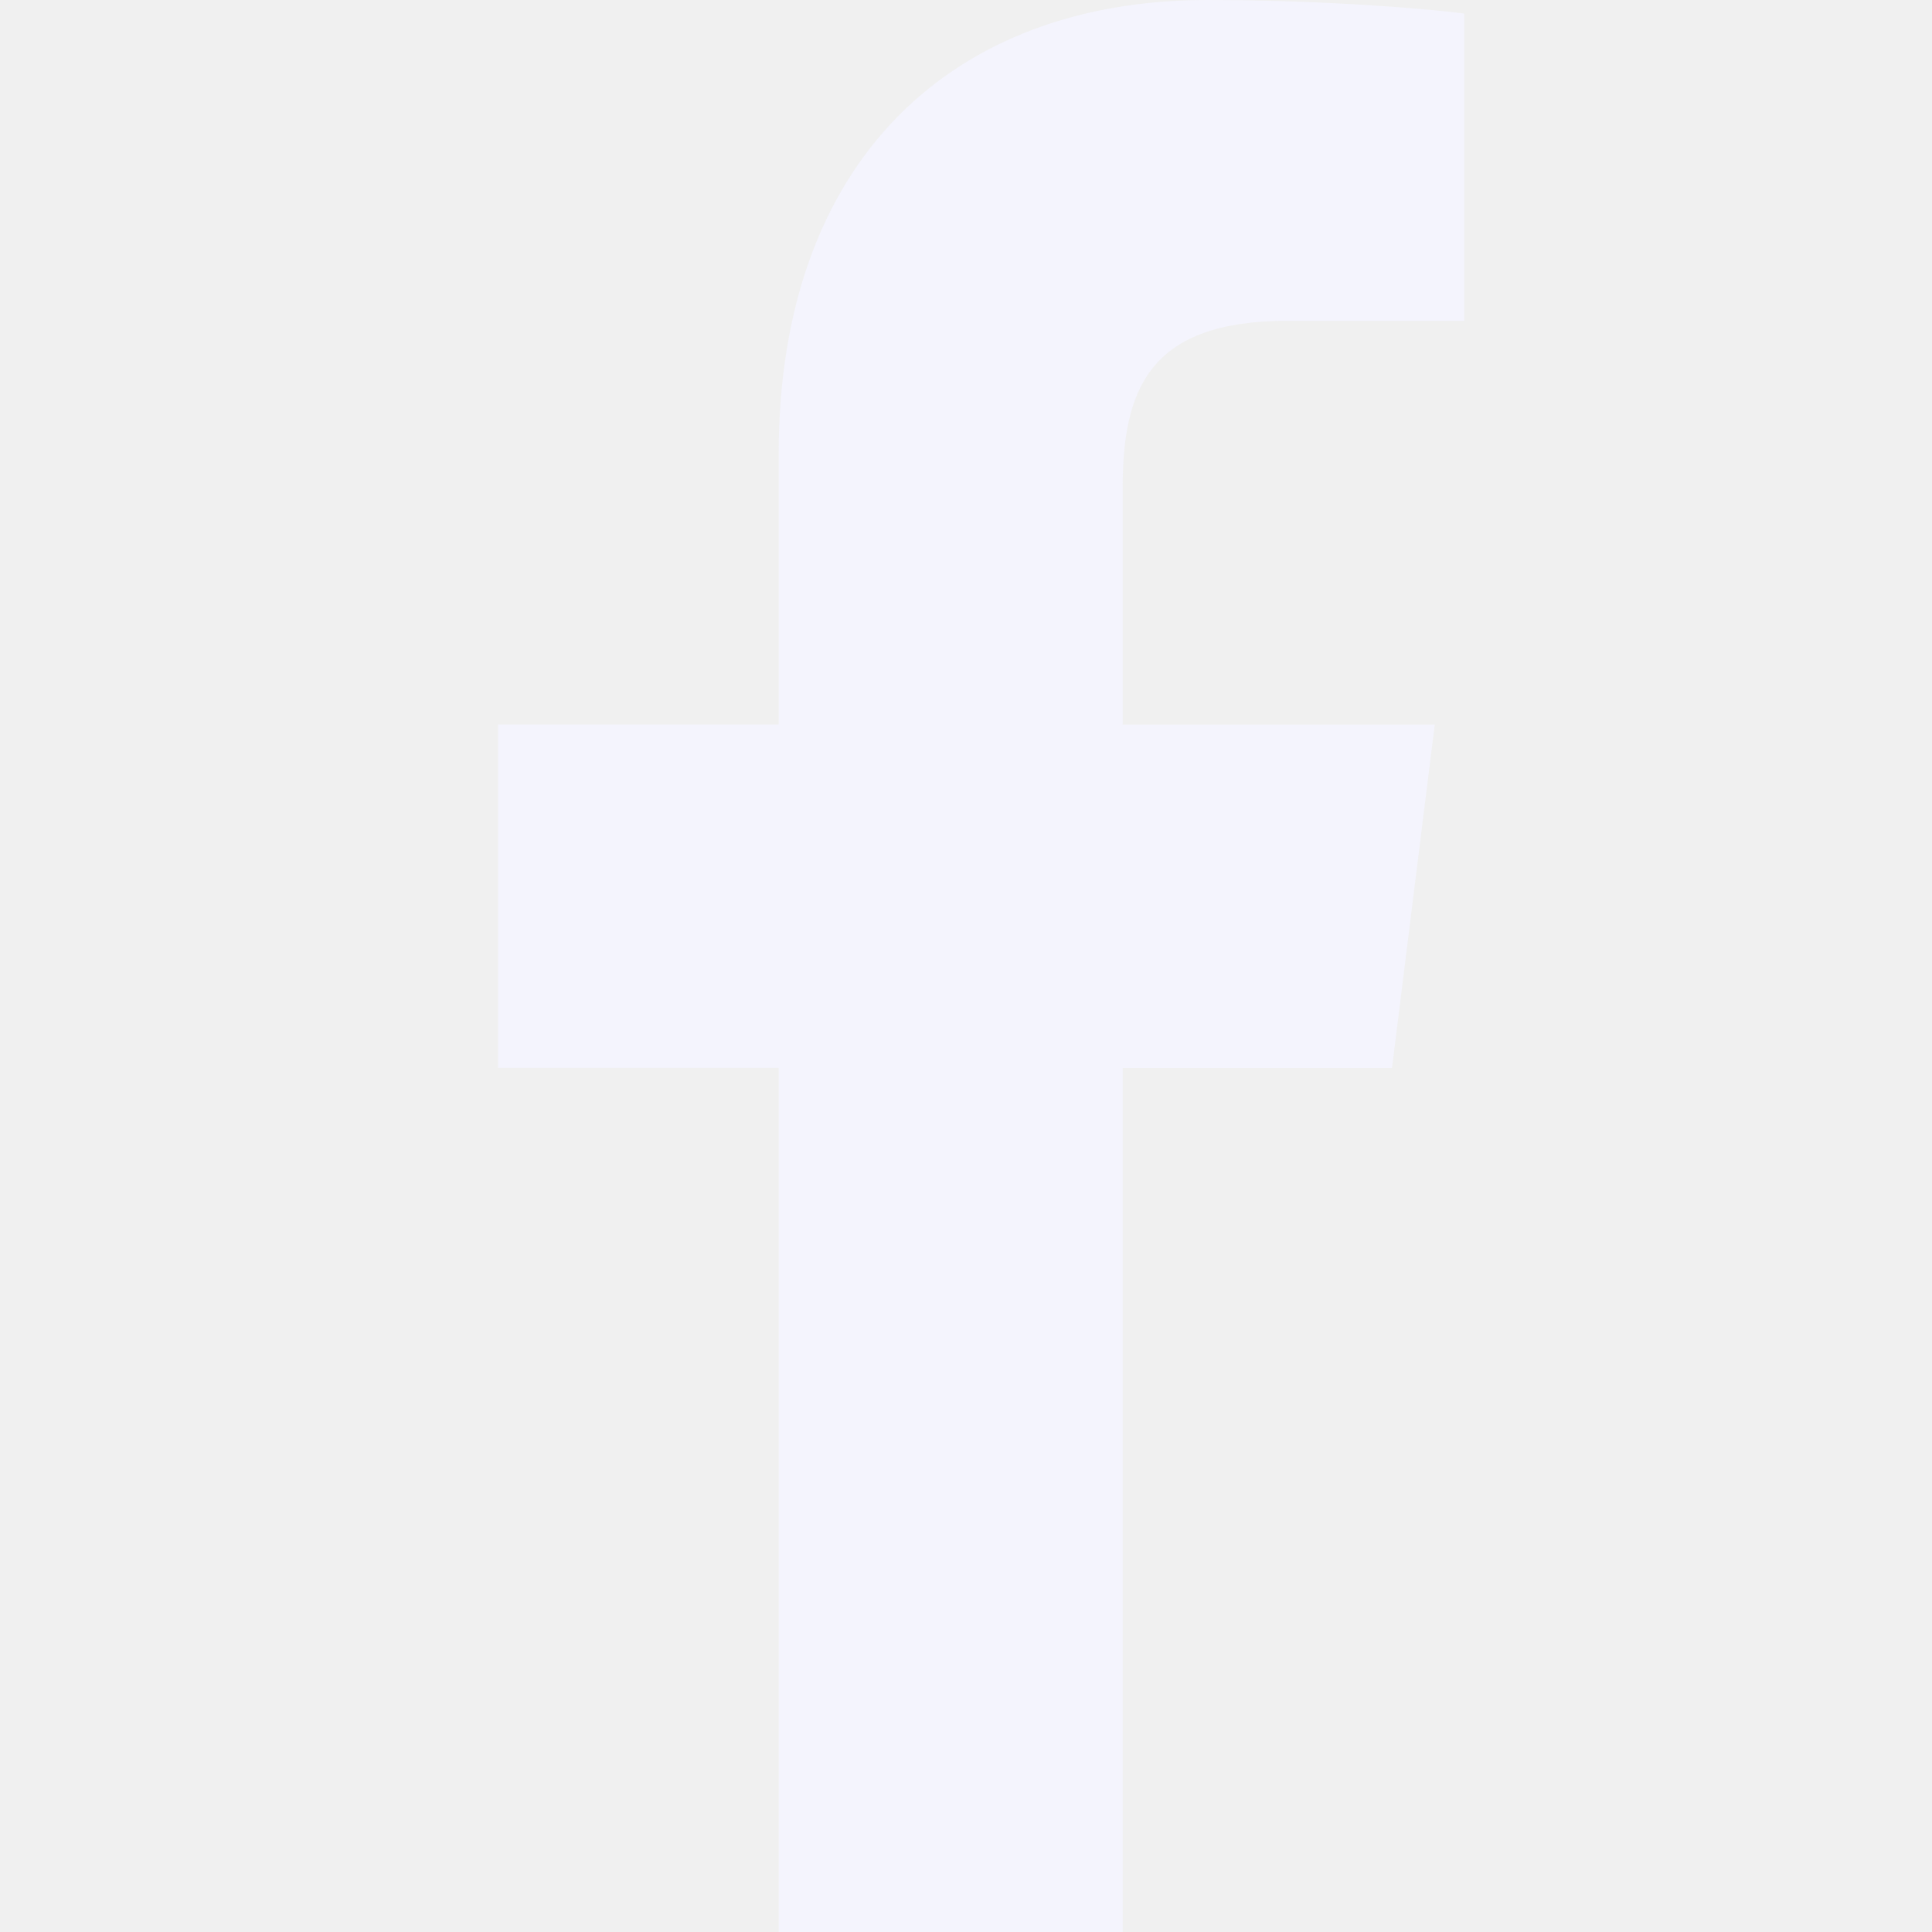
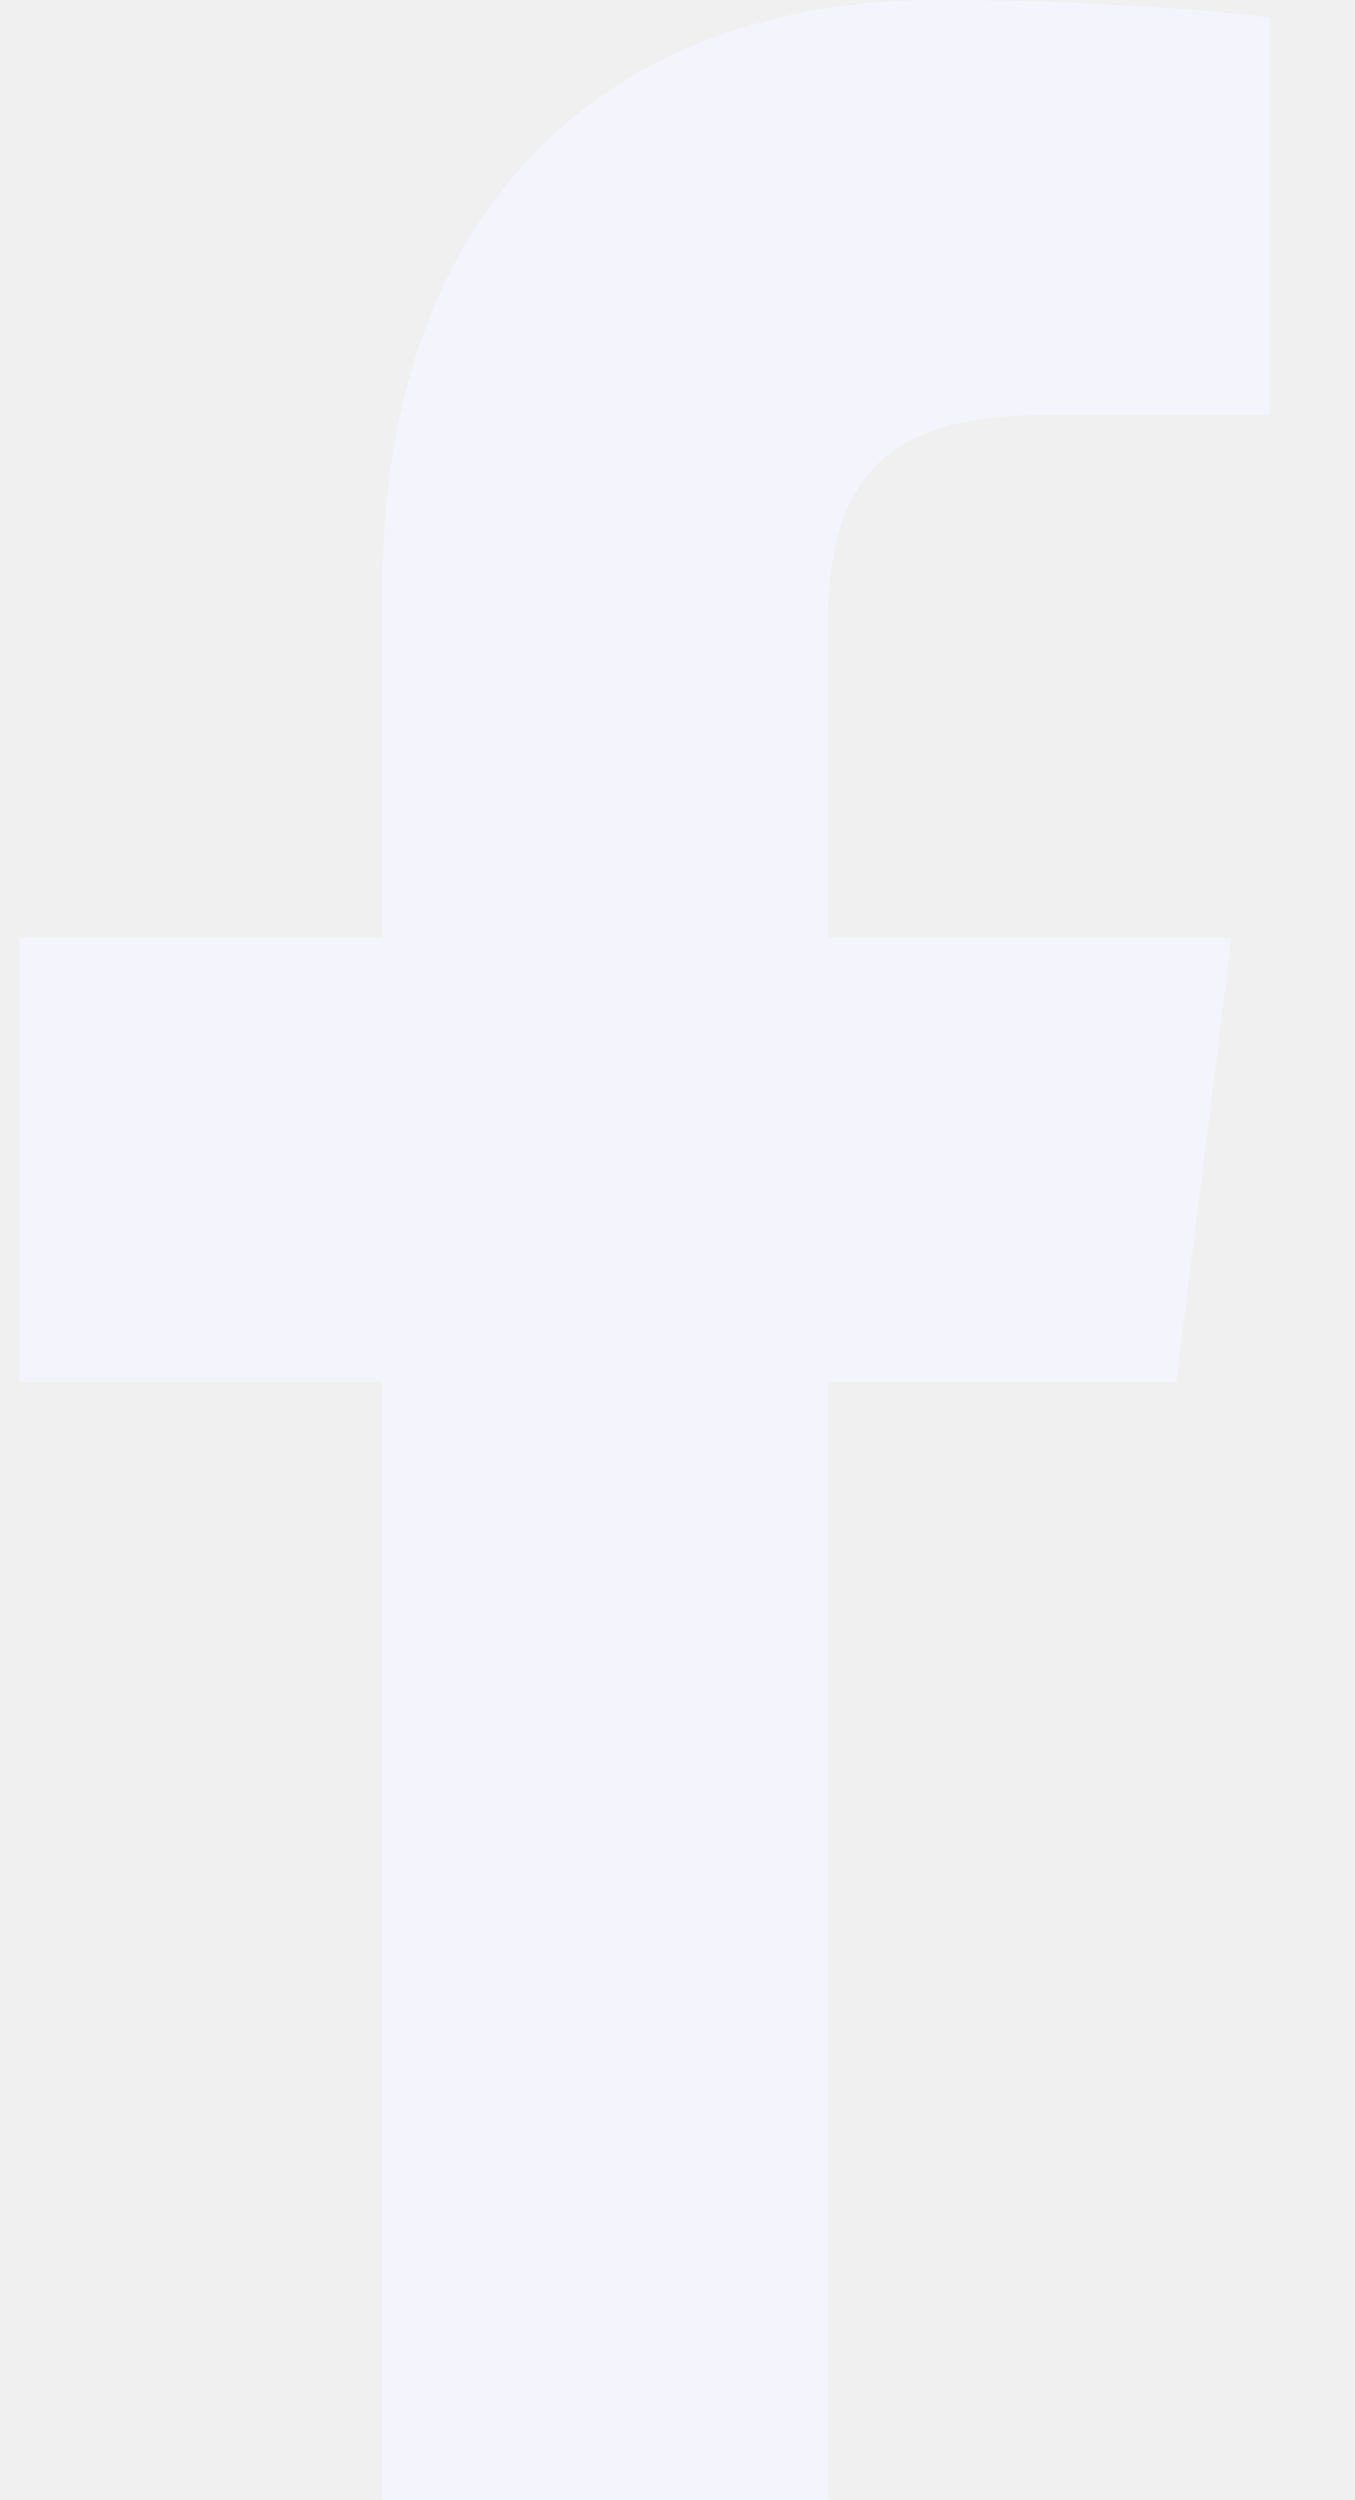
- <svg xmlns="http://www.w3.org/2000/svg" width="24" height="24" viewBox="0 0 24 24" fill="none">
-   <g clip-path="url(#clip0_297016_436)">
-     <path d="M15.997 3.985H18.188V0.169C17.81 0.117 16.51 6.10352e-05 14.996 6.10352e-05C11.837 6.10352e-05 9.673 1.987 9.673 5.639V9H6.187V13.266H9.673V24H13.947V13.267H17.292L17.823 9.001H13.946V6.062C13.947 4.829 14.279 3.985 15.997 3.985Z" fill="#F4F4FD" />
-   </g>
-   <defs>
-     <clipPath id="clip0_297016_436">
-       <rect width="24" height="24" fill="white" />
-     </clipPath>
-   </defs>
+ <svg xmlns="http://www.w3.org/2000/svg" width="13" height="24" viewBox="0 0 13 24" fill="none">
+   <path d="M9.997 3.985H12.188V0.169C11.81 0.117 10.51 0 8.996 0C5.837 0 3.673 1.987 3.673 5.639V9H0.187V13.266H3.673V24H7.947V13.267H11.292L11.823 9.001H7.946V6.062C7.947 4.829 8.279 3.985 9.997 3.985Z" fill="#F4F4FD" />
</svg>
